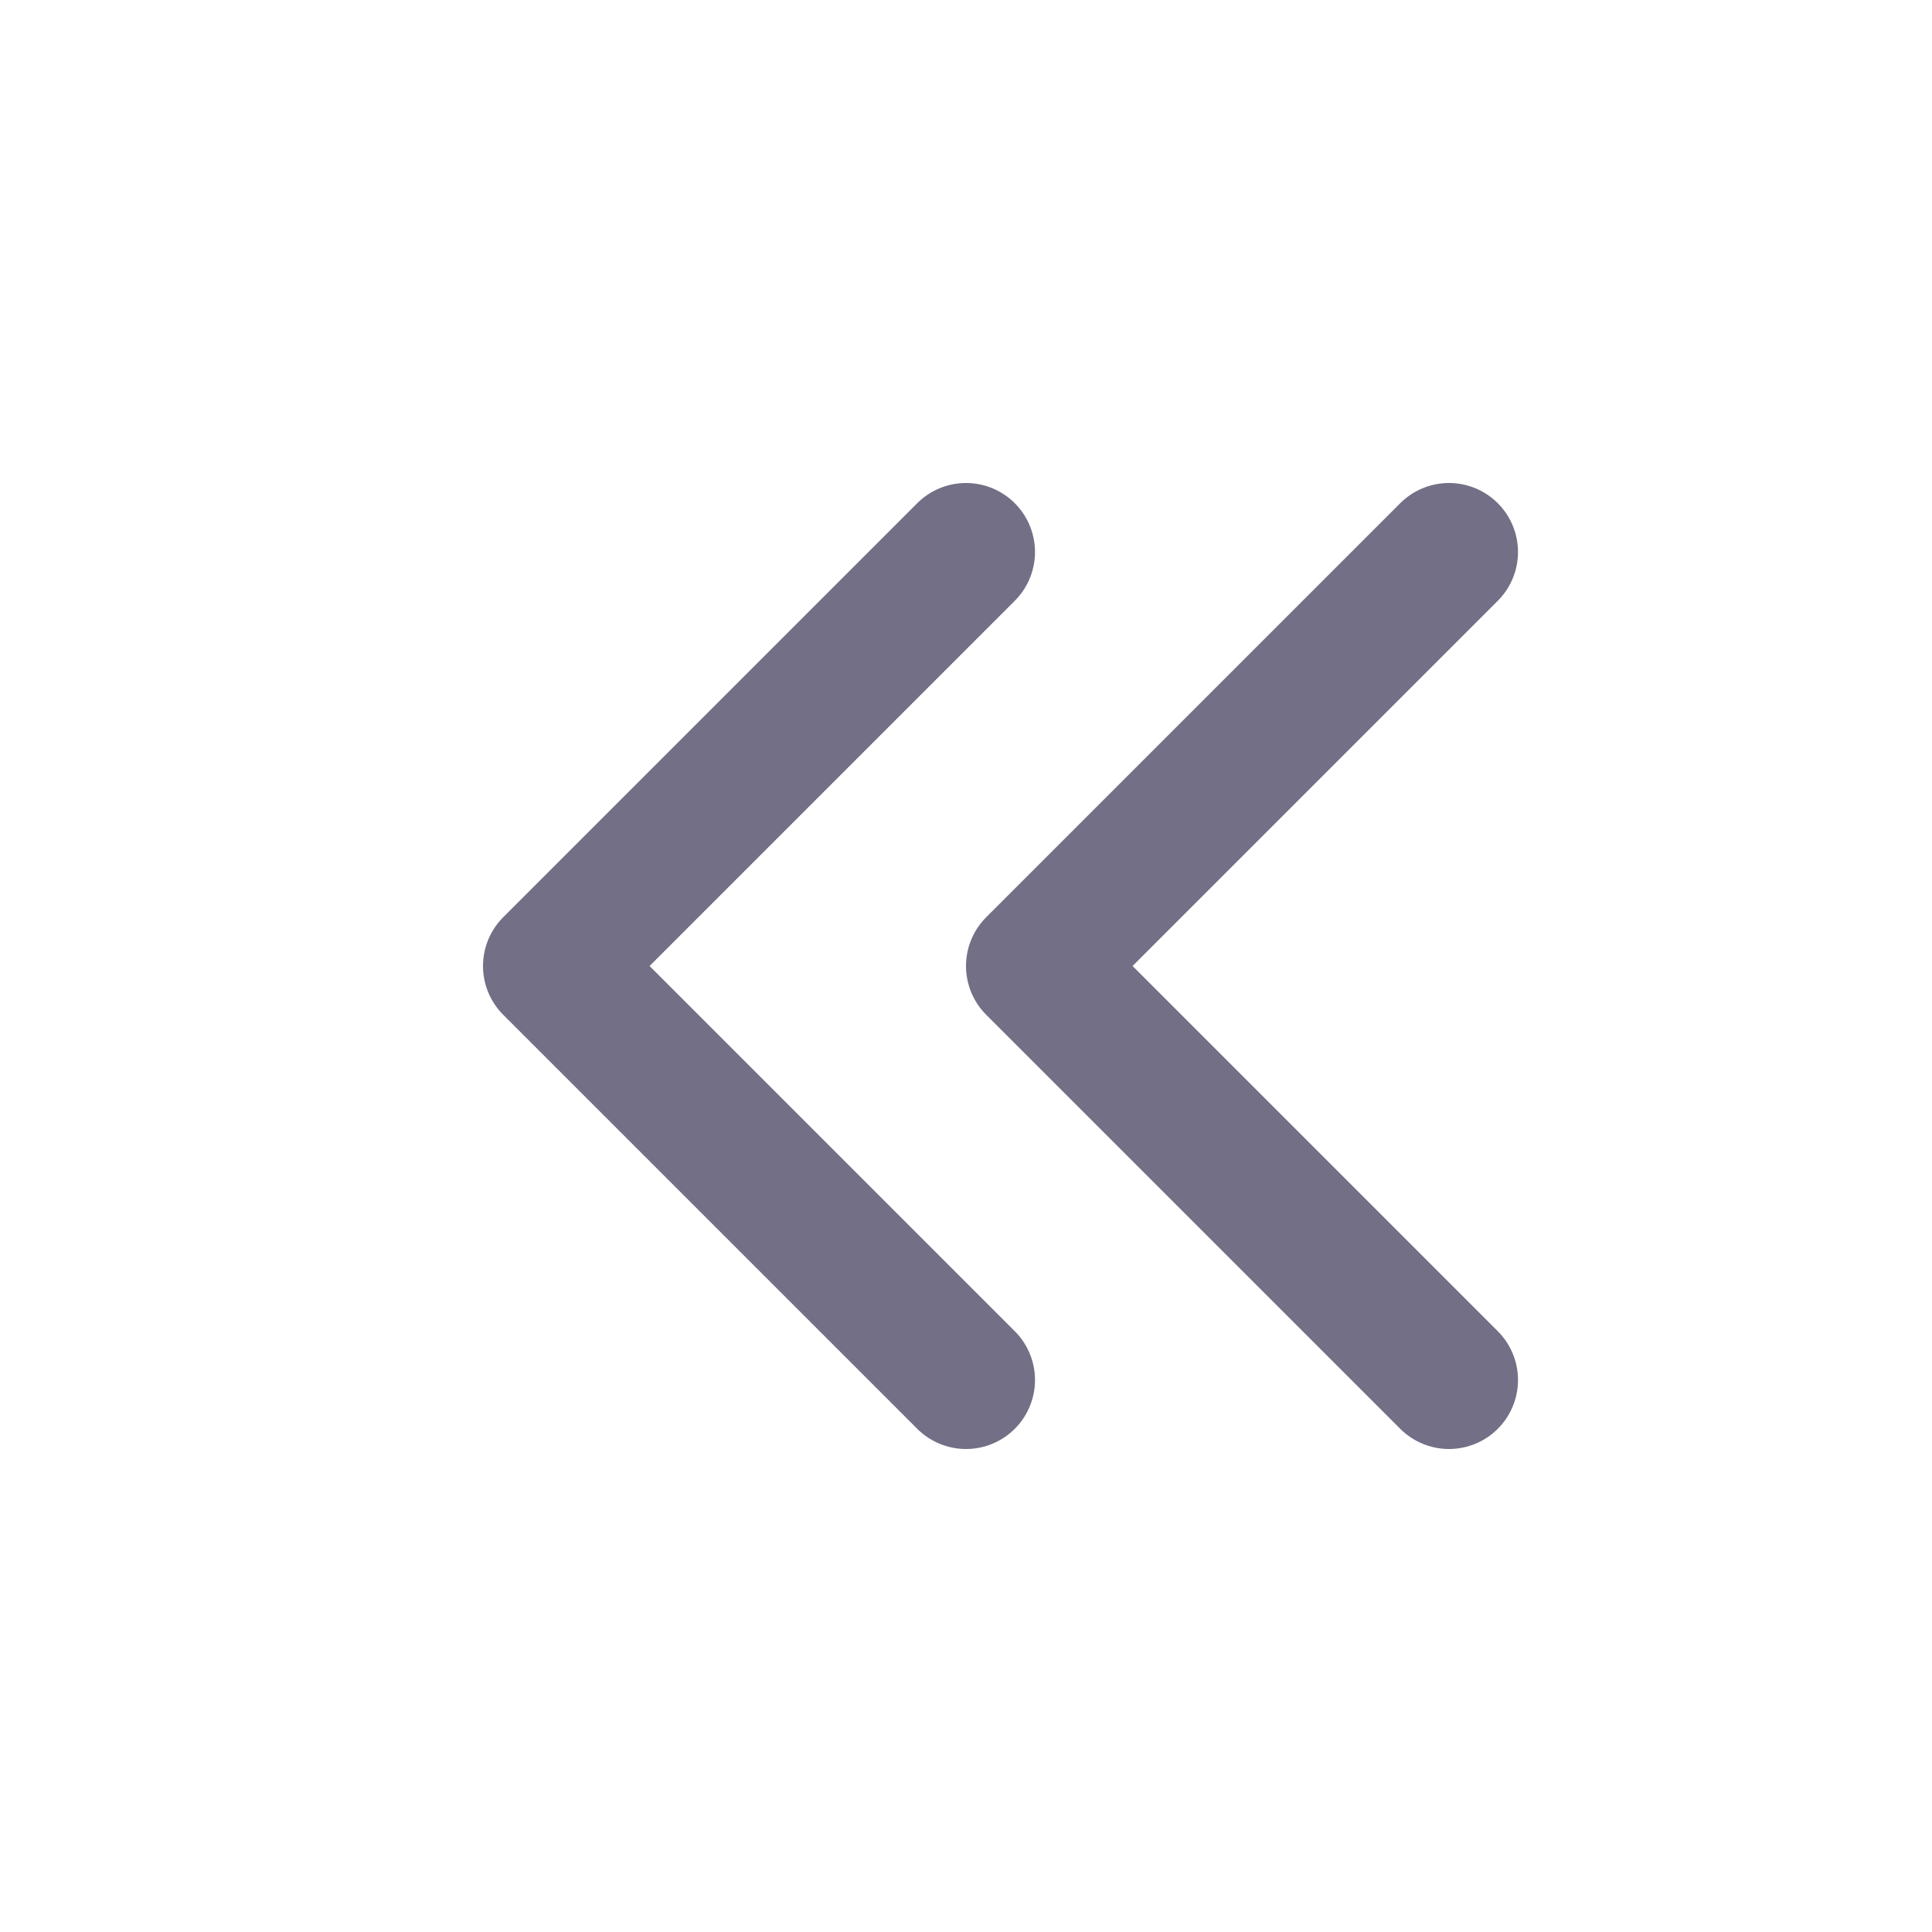
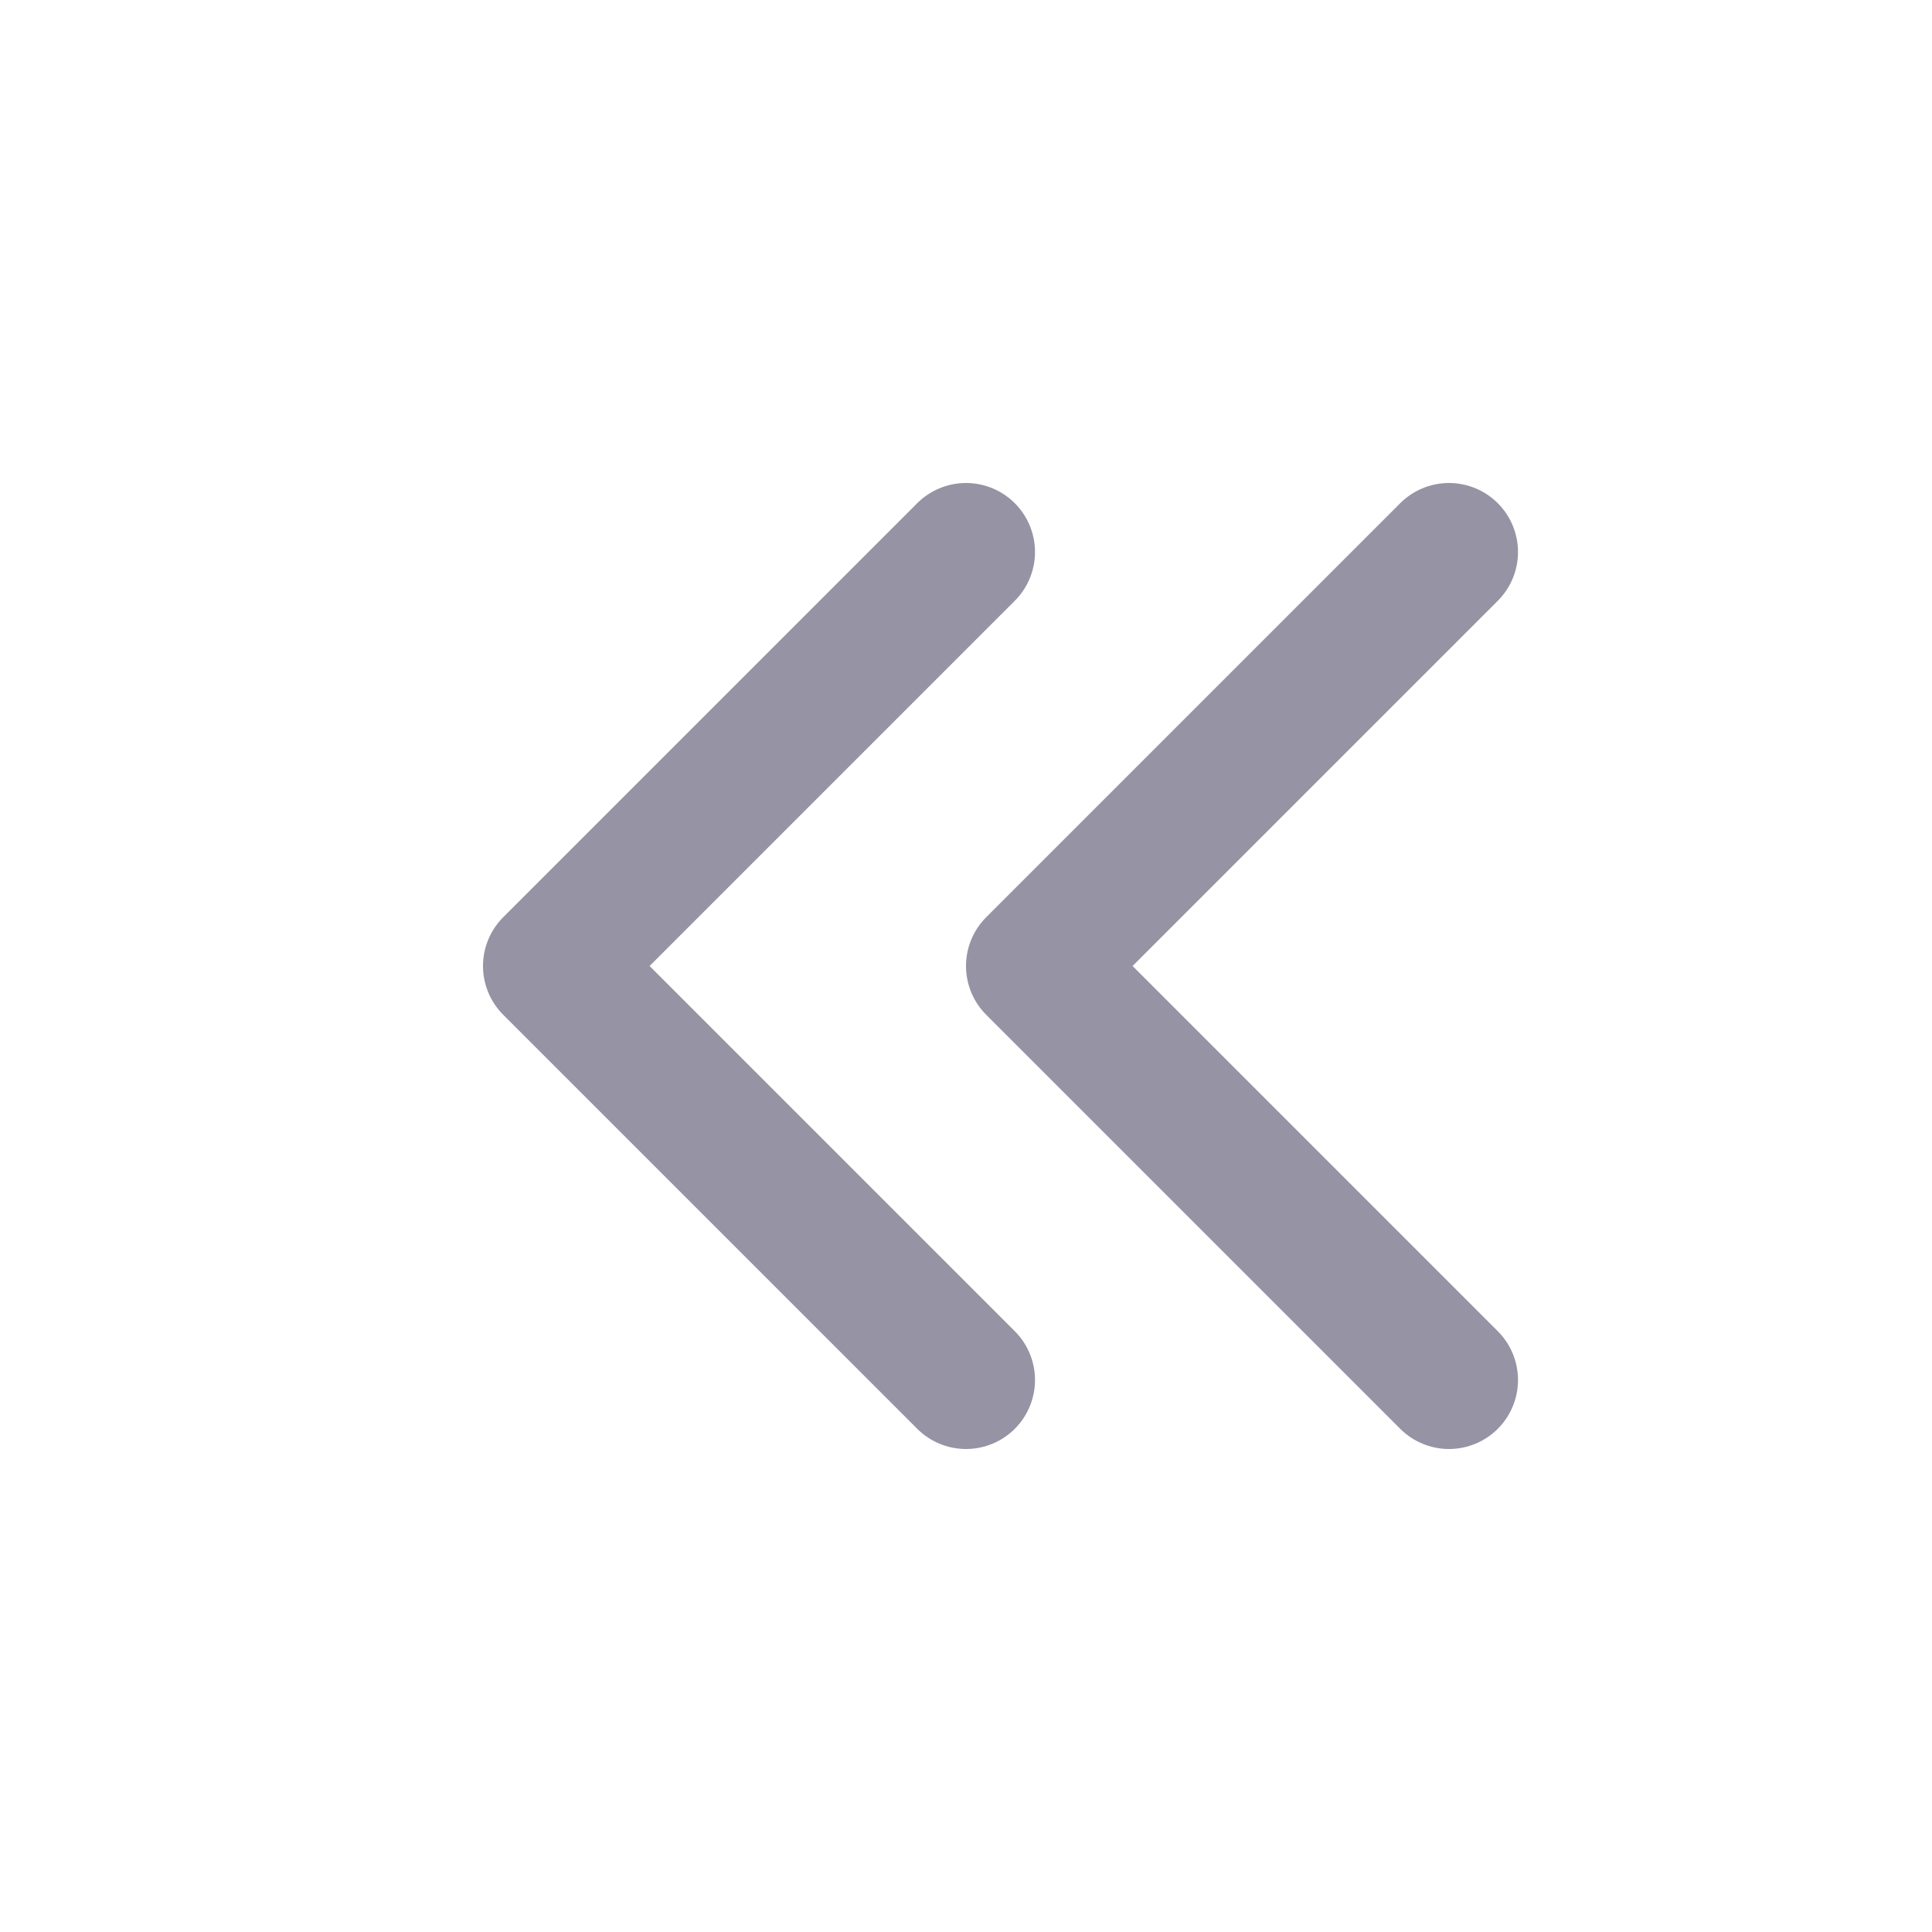
<svg xmlns="http://www.w3.org/2000/svg" width="28" height="28" viewBox="0 0 28 28" fill="none">
-   <path d="M14 8L8 14L14 20" stroke="#736F86" stroke-width="2" stroke-linecap="round" stroke-linejoin="round" />
-   <path d="M21 8L15 14L21 20" stroke="#736F86" stroke-width="2" stroke-linecap="round" stroke-linejoin="round" />
+   <path d="M14 8L8 14L14 20" stroke="#9693A4" stroke-width="2" stroke-linecap="round" stroke-linejoin="round" />
+   <path d="M21 8L15 14L21 20" stroke="#9693A4" stroke-width="2" stroke-linecap="round" stroke-linejoin="round" />
</svg>
